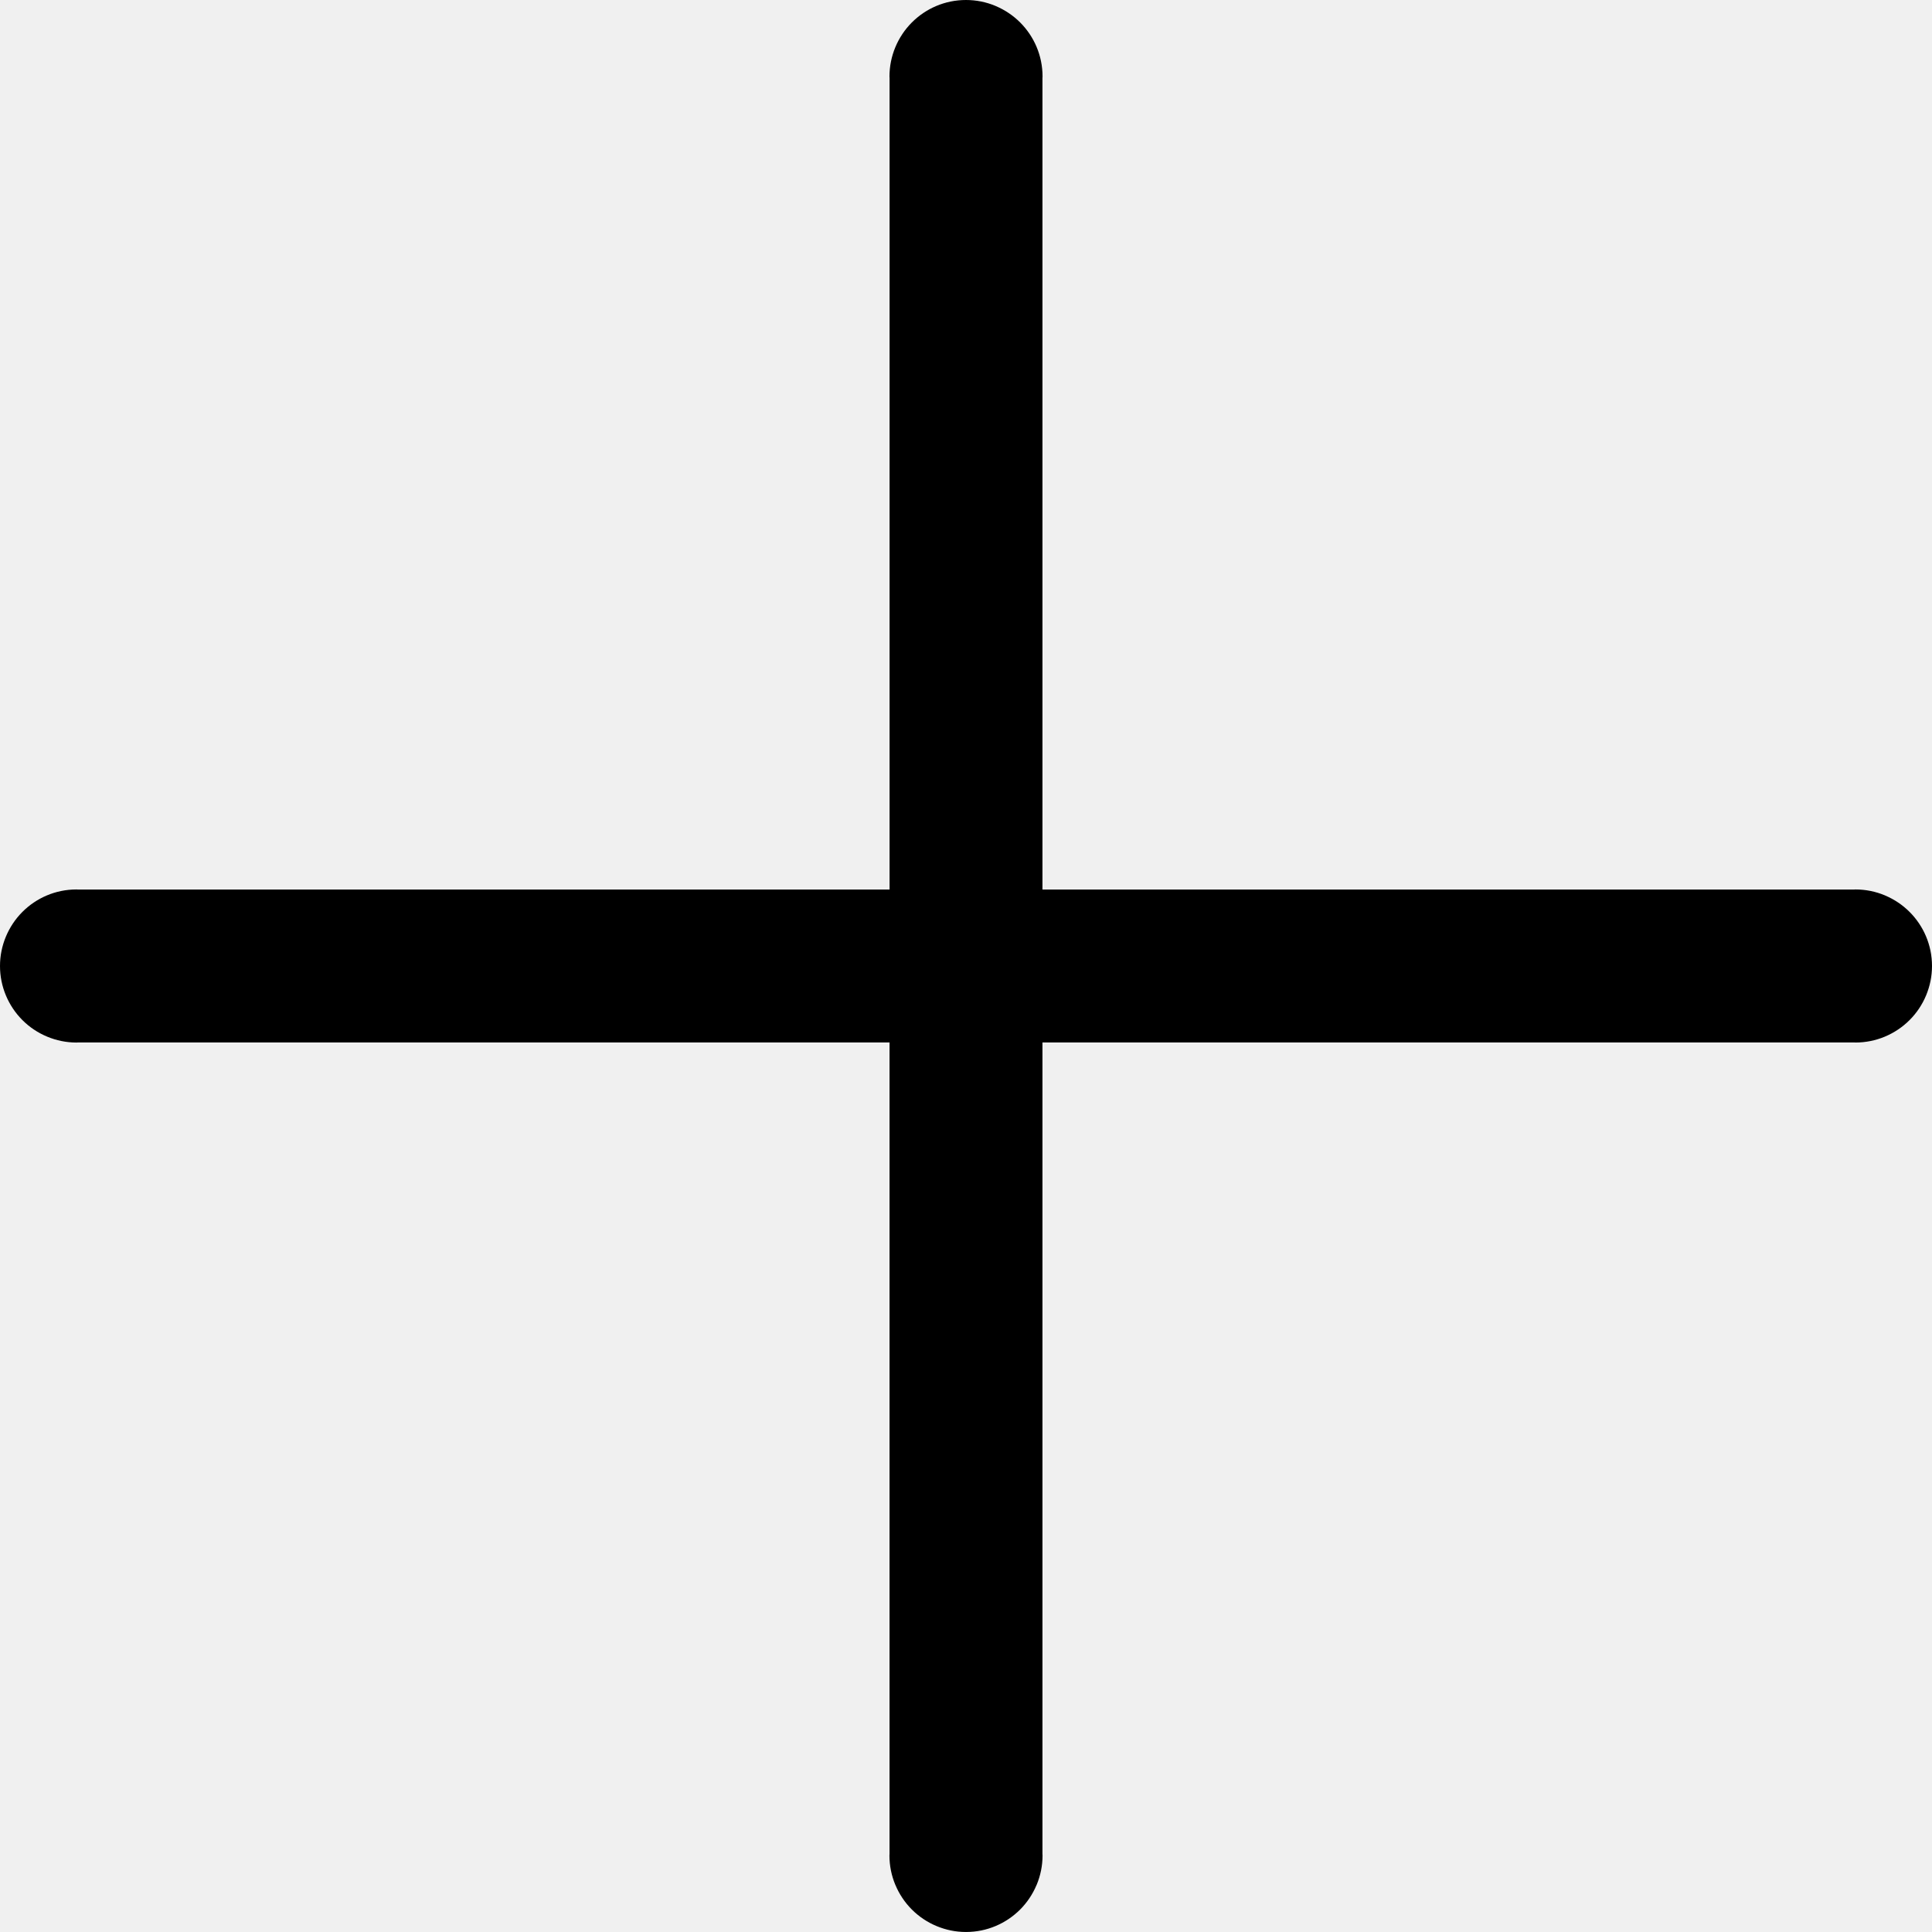
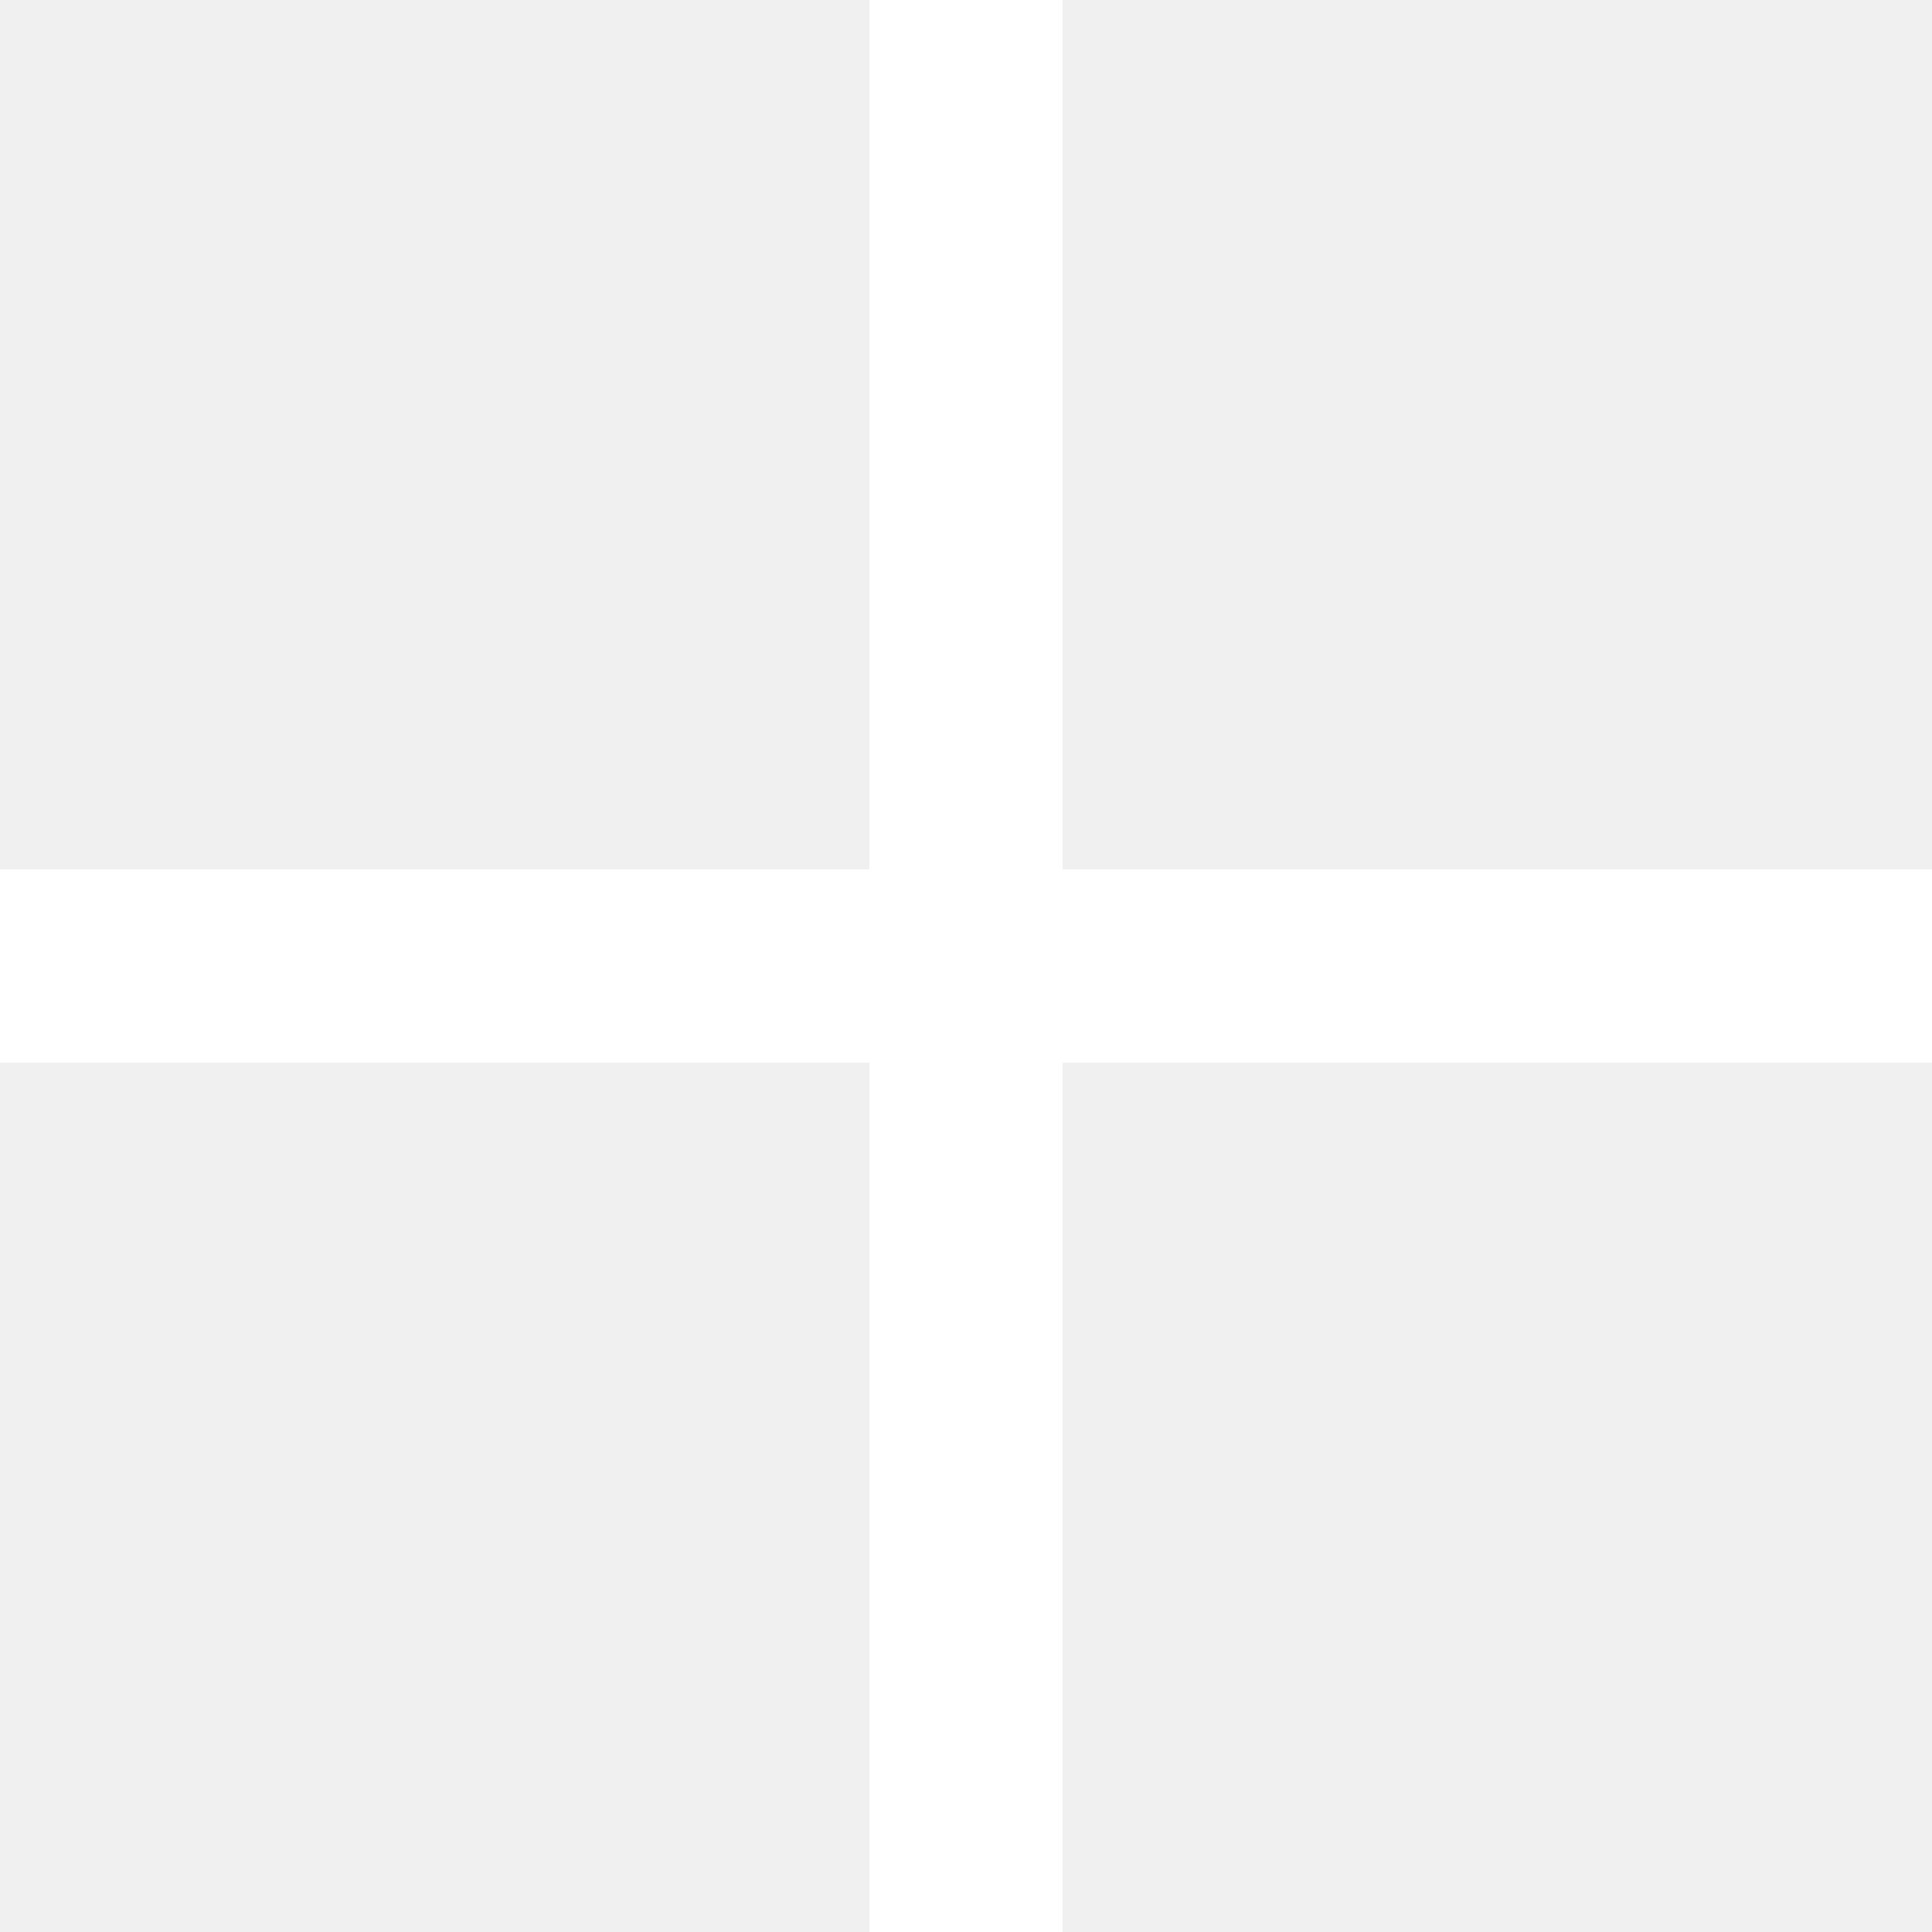
- <svg xmlns="http://www.w3.org/2000/svg" version="1.1" id="Layer_1" x="0px" y="0px" width="122.881px" height="122.88px" viewBox="0 0 122.881 122.88" enable-background="new 0 0 122.881 122.88" xml:space="preserve">
-   <g>
-     <path d="M56.573,4.868c0-0.655,0.132-1.283,0.37-1.859c0.249-0.6,0.61-1.137,1.056-1.583C58.879,0.545,60.097,0,61.44,0 c0.658,0,1.287,0.132,1.863,0.371c0.012,0.005,0.023,0.011,0.037,0.017c0.584,0.248,1.107,0.603,1.543,1.039 c0.881,0.88,1.426,2.098,1.426,3.442c0,0.03-0.002,0.06-0.006,0.089v51.62l51.619,0c0.029-0.003,0.061-0.006,0.09-0.006 c0.656,0,1.285,0.132,1.861,0.371c0.014,0.005,0.025,0.011,0.037,0.017c0.584,0.248,1.107,0.603,1.543,1.039 c0.881,0.88,1.428,2.098,1.428,3.441c0,0.654-0.133,1.283-0.371,1.859c-0.248,0.6-0.609,1.137-1.057,1.583 c-0.445,0.445-0.98,0.806-1.58,1.055v0.001c-0.576,0.238-1.205,0.37-1.861,0.37c-0.029,0-0.061-0.002-0.09-0.006l-51.619,0.001 v51.619c0.004,0.029,0.006,0.06,0.006,0.09c0,0.656-0.133,1.286-0.371,1.861c-0.006,0.014-0.012,0.025-0.018,0.037 c-0.248,0.584-0.602,1.107-1.037,1.543c-0.883,0.882-2.1,1.427-3.443,1.427c-0.654,0-1.283-0.132-1.859-0.371 c-0.6-0.248-1.137-0.609-1.583-1.056c-0.445-0.444-0.806-0.98-1.055-1.58h-0.001c-0.239-0.575-0.371-1.205-0.371-1.861 c0-0.03,0.002-0.061,0.006-0.09V66.303H4.958c-0.029,0.004-0.059,0.006-0.09,0.006c-0.654,0-1.283-0.132-1.859-0.371 c-0.6-0.248-1.137-0.609-1.583-1.056c-0.445-0.445-0.806-0.98-1.055-1.58H0.371C0.132,62.726,0,62.097,0,61.44 c0-0.655,0.132-1.283,0.371-1.859c0.249-0.6,0.61-1.137,1.056-1.583c0.881-0.881,2.098-1.426,3.442-1.426 c0.031,0,0.061,0.002,0.09,0.006l51.62,0l0-51.62C56.575,4.928,56.573,4.898,56.573,4.868L56.573,4.868z" />
-   </g>
+ <svg xmlns="http://www.w3.org/2000/svg" version="1.1" width="32" height="32" viewBox="0 0 32 32">
+   <path fill="none" stroke="#fff" stroke-linejoin="miter" stroke-linecap="butt" stroke-miterlimit="4" stroke-width="3.2" d="M16 0v32" />
+   <path fill="none" stroke="#fff" stroke-linejoin="miter" stroke-linecap="butt" stroke-miterlimit="4" stroke-width="3.2" d="M0 16h32" />
</svg>
